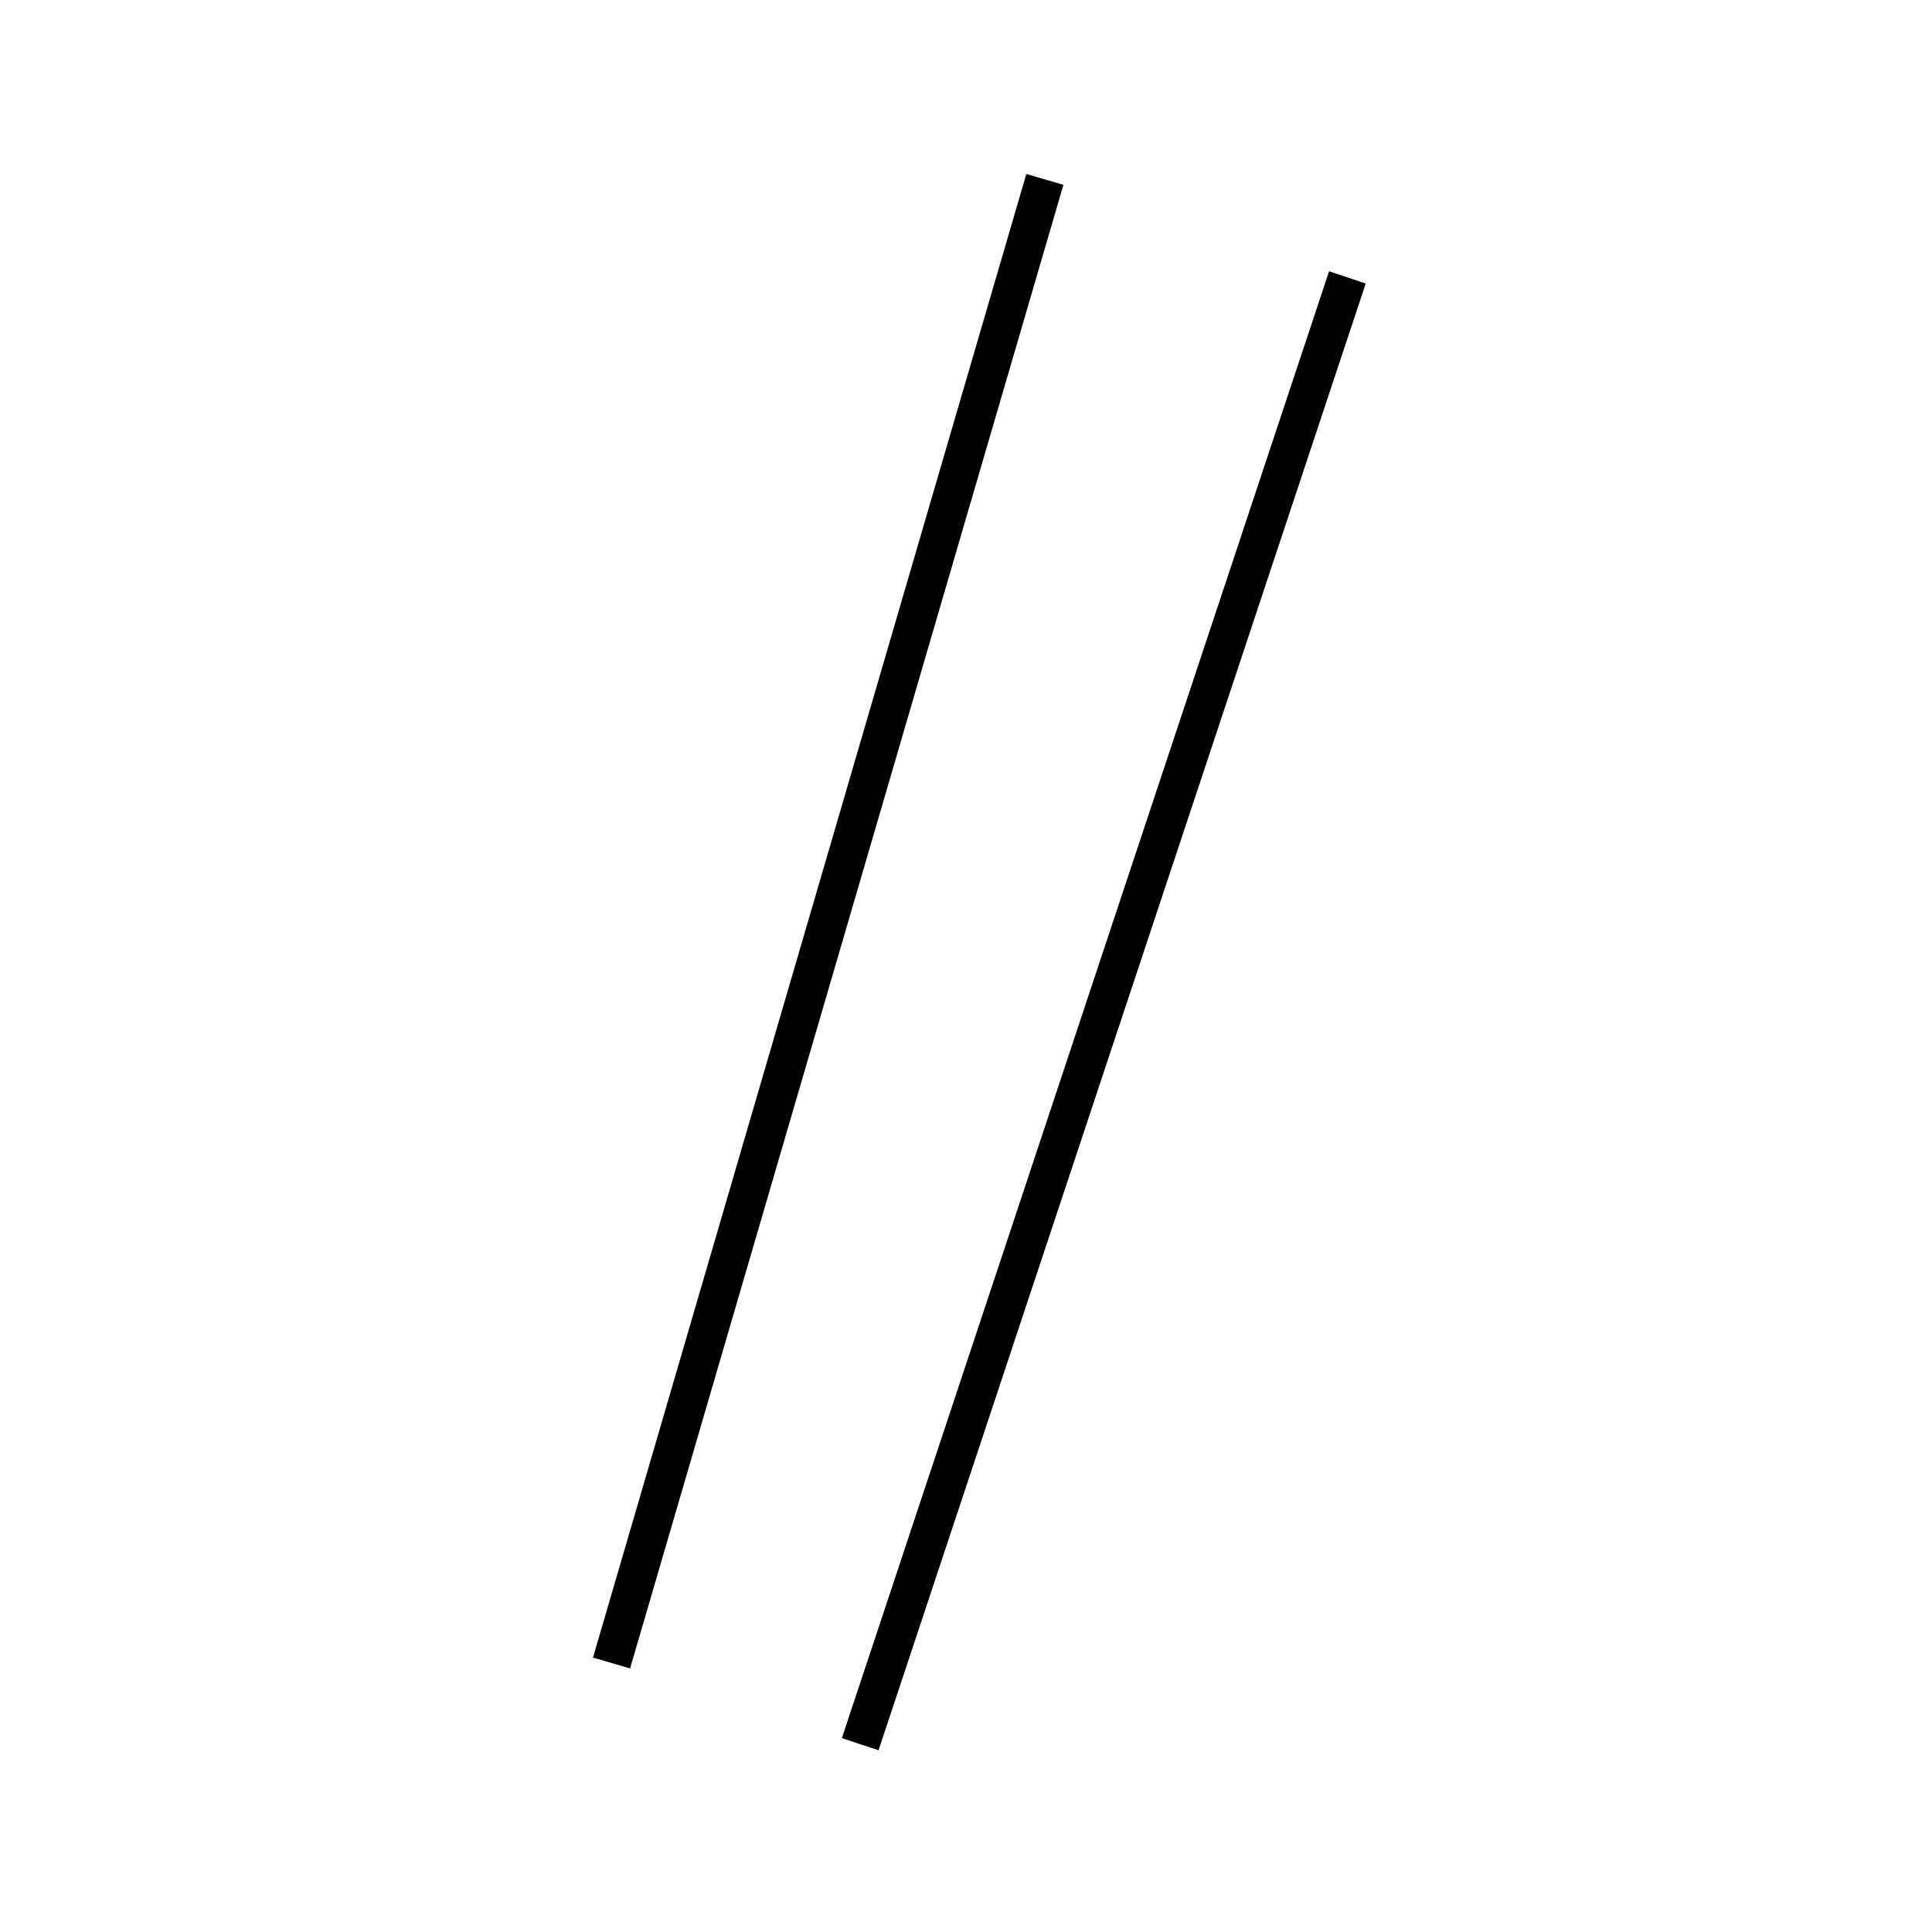
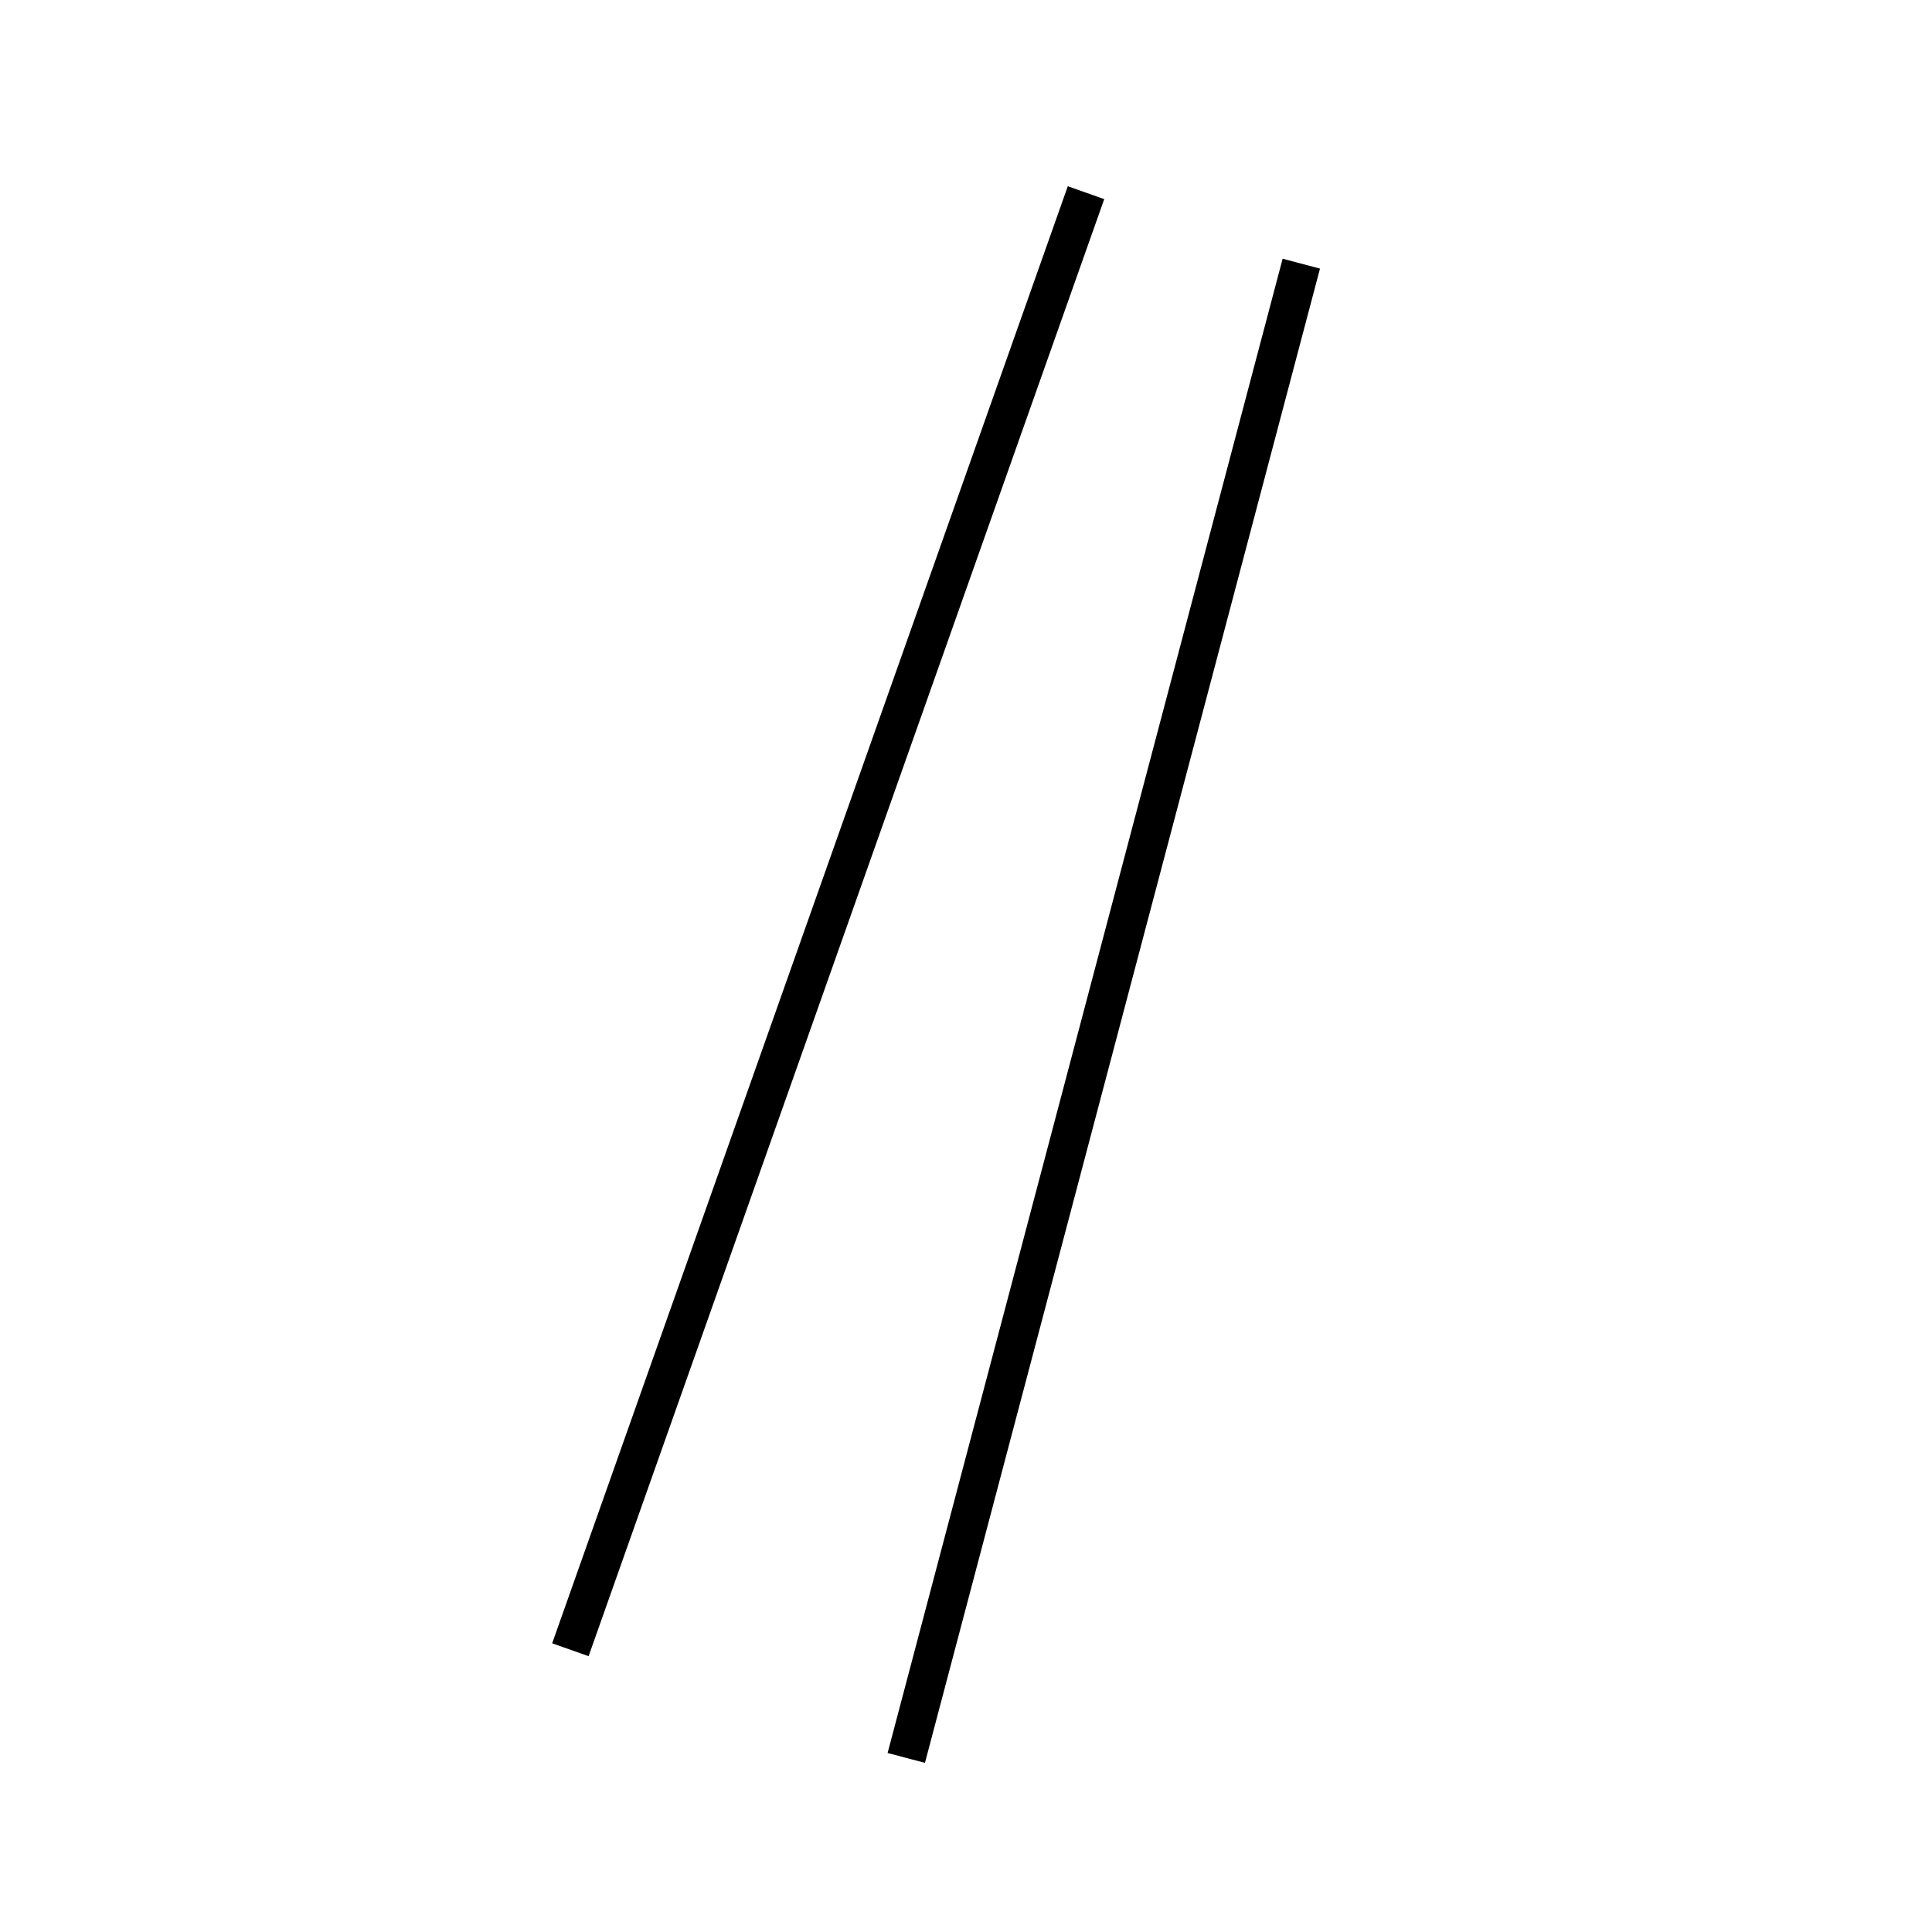
<svg xmlns="http://www.w3.org/2000/svg" height="100" width="100">
  <rect stroke-width="5" stroke="#ffffff" fill="#ffffff" height="100" width="100" y="0" x="0" />
-   <line x1="54.082" y1="9.286" x2="31.653" y2="86.077" stroke-width="2" stroke="black" />
-   <line x1="69.741" y1="14.358" x2="44.524" y2="90.279" stroke-width="2" stroke="black" />
+   <line x1="56.212" y1="9.973" x2="29.523" y2="85.39" stroke-width="2" stroke="black" />
+   <line x1="67.356" y1="13.647" x2="46.909" y2="90.99" stroke-width="2" stroke="black" />
</svg>
